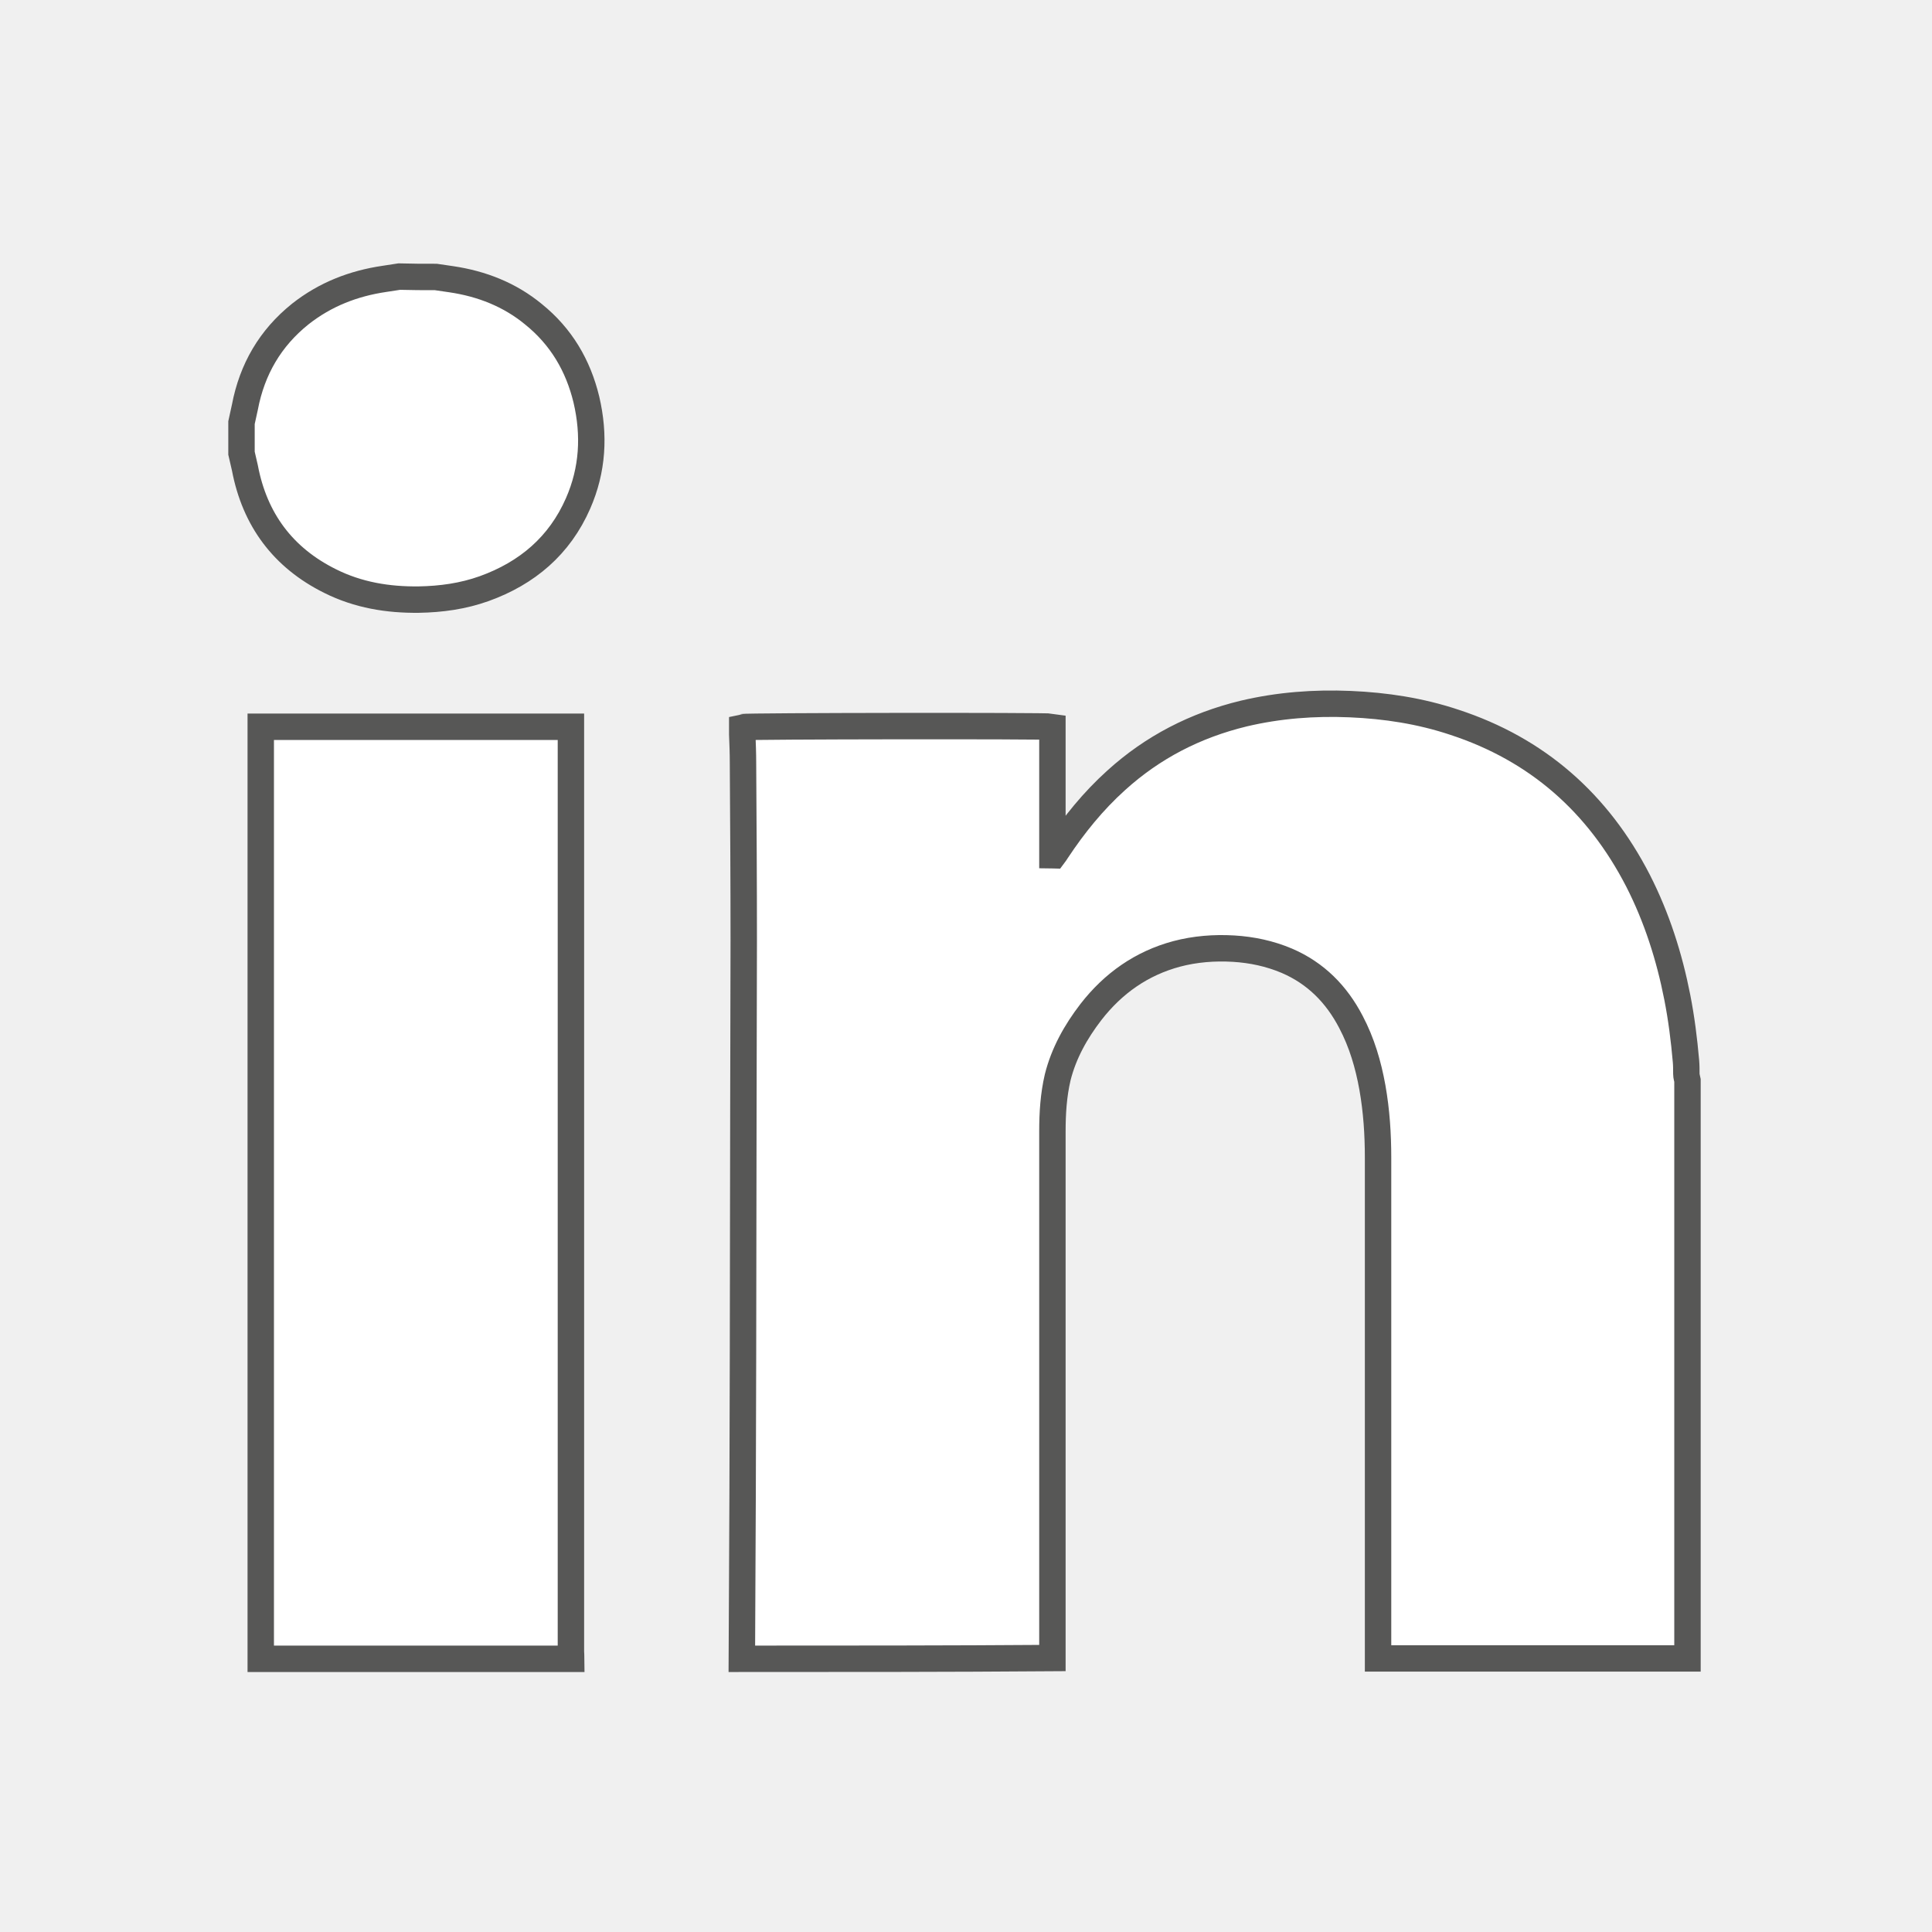
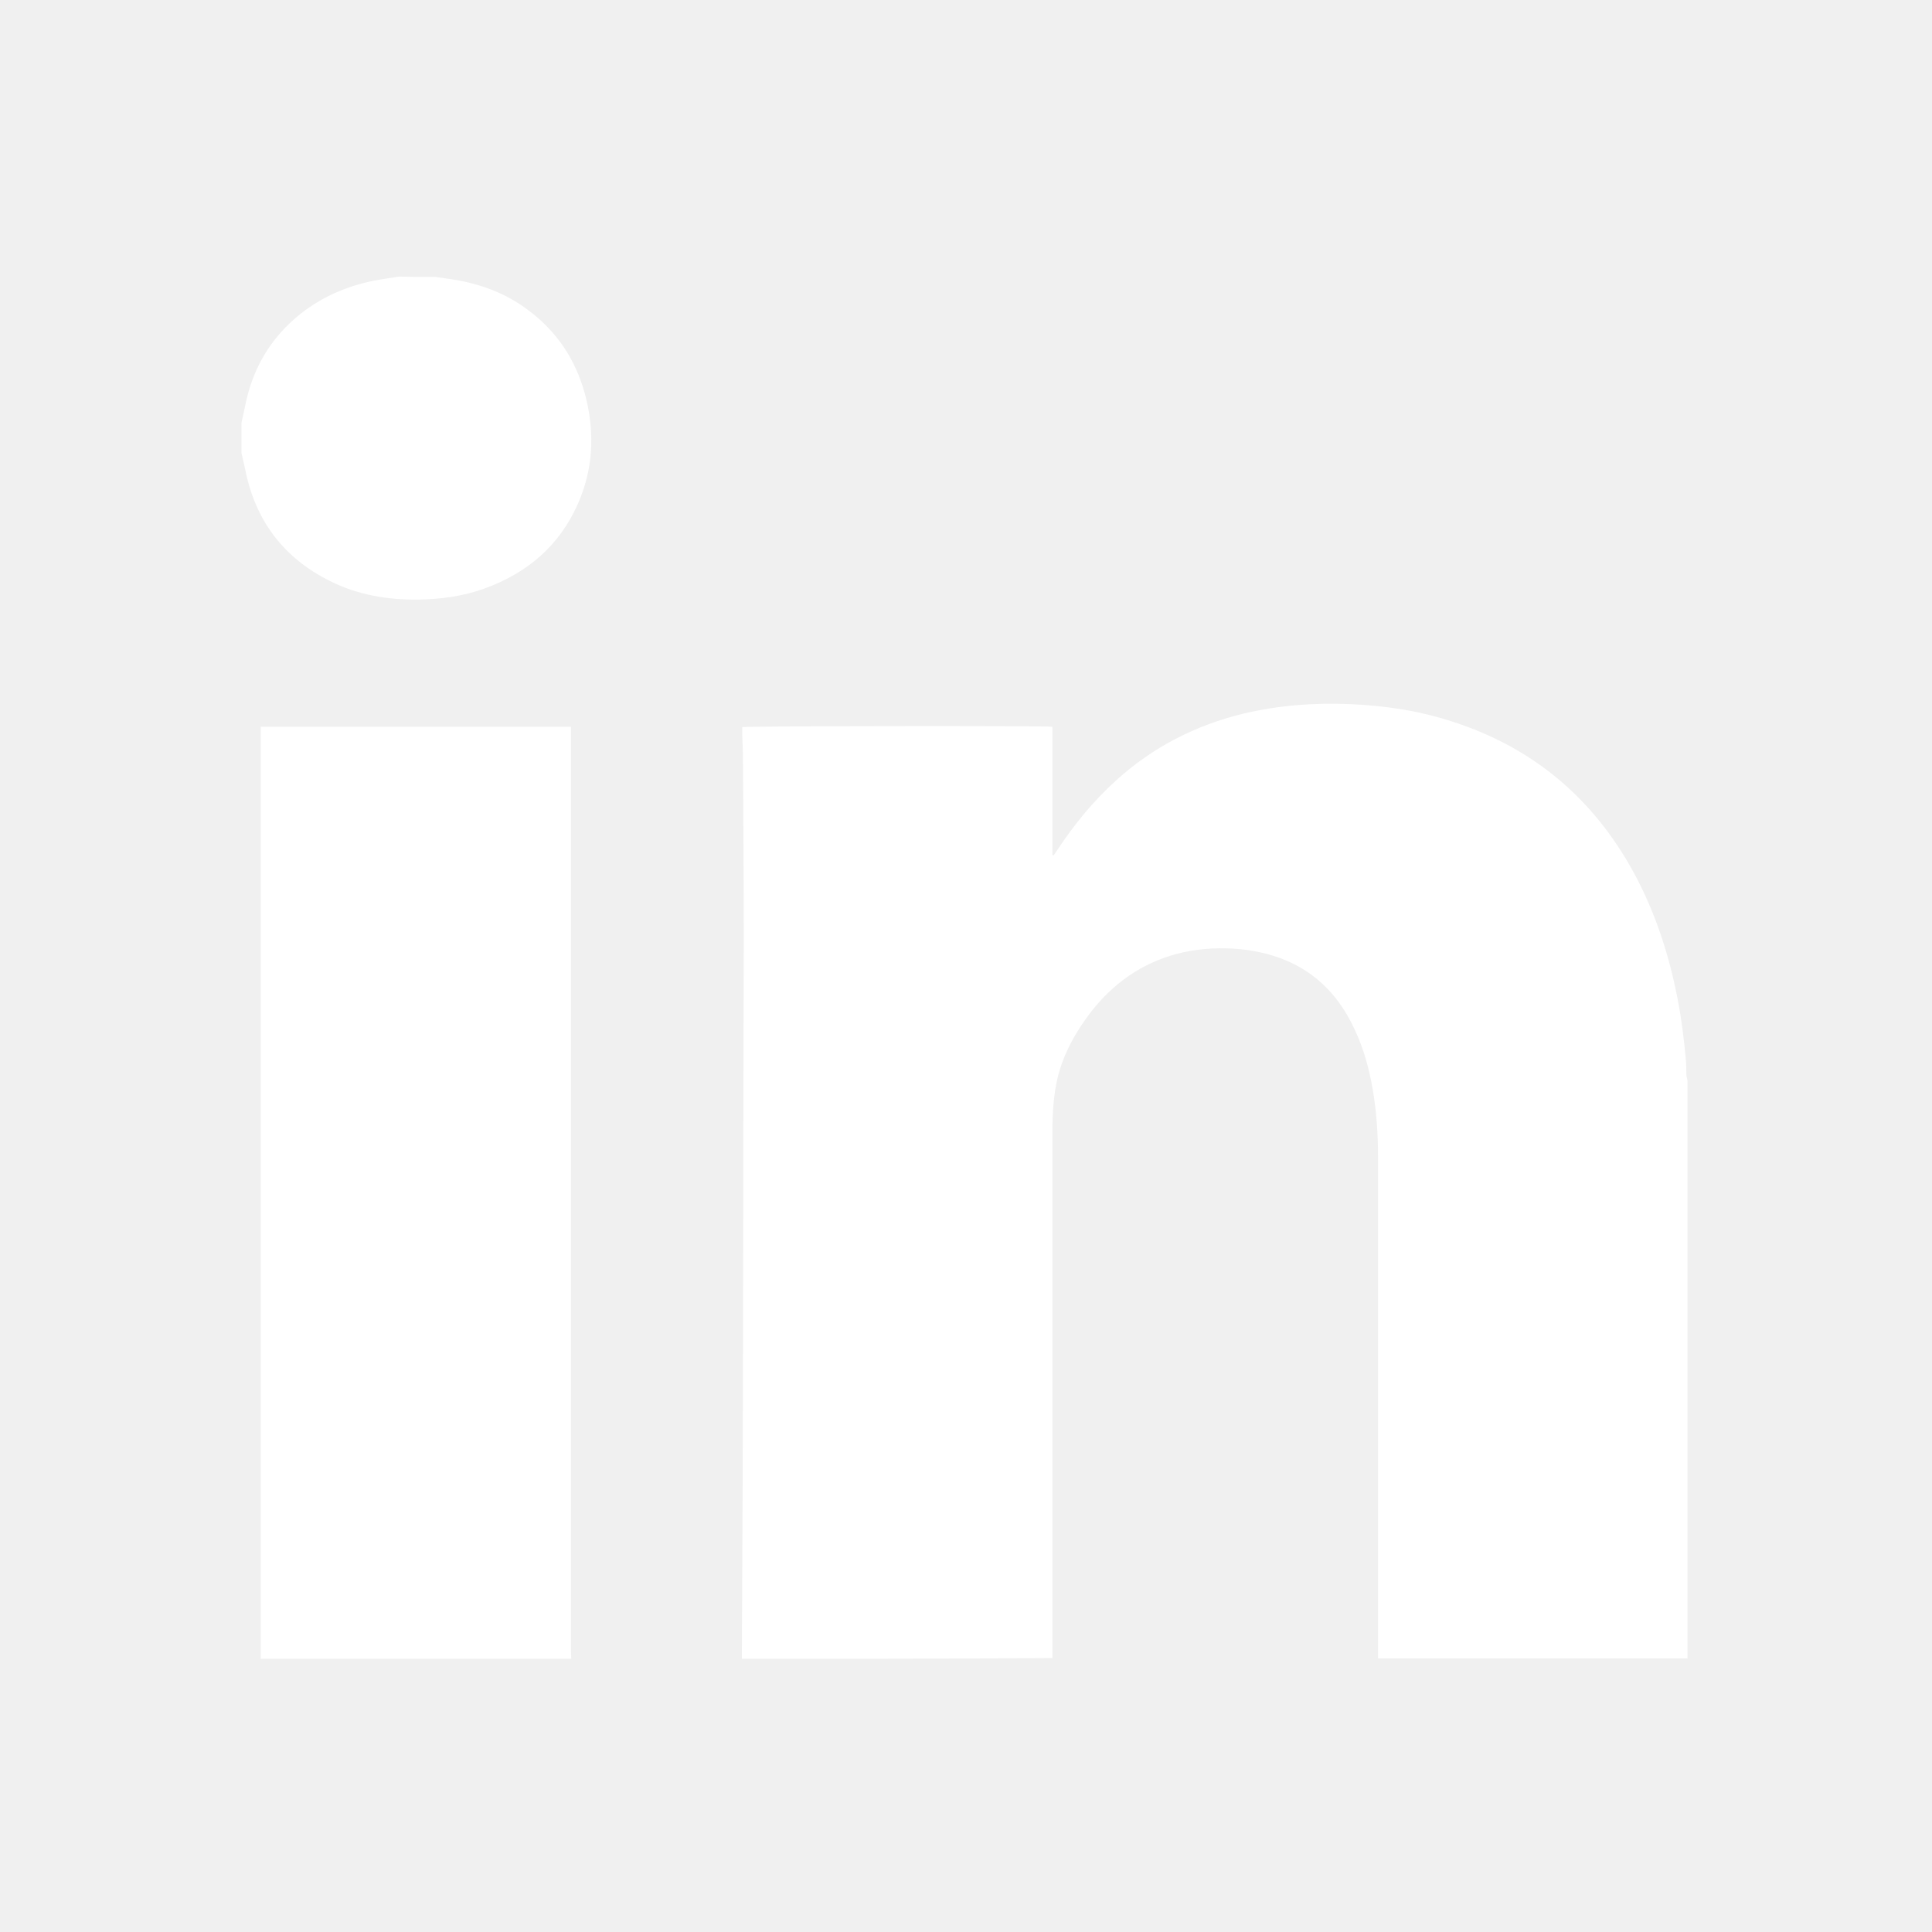
<svg xmlns="http://www.w3.org/2000/svg" enable-background="new 0 0 512 512" id="Laag_1" version="1.1" viewBox="0 0 512 512" xml:space="preserve">
  <defs id="defs14" />
  <g id="IEbfqx.tif" style="fill:#ffffff;fill-opacity:1">
    <g id="g4" style="fill:#ffffff;fill-opacity:1">
-       <path d="M196.6,439.6c0.1-14.5,0.1-29,0.2-43.5    c0-12.1,0.1-24.1,0.1-36.2c0-21.4,0.1-42.9,0.1-64.3c0-15.5,0.1-30.9,0.1-46.4c0-15.7-0.1-31.4-0.2-47.1c0-2.5-0.1-5-0.2-7.5    c0-0.6,0-1.3,0-1.9c1.1-0.3,80.5-0.4,82.2-0.1c0,11.3,0,22.6,0,34c0.1,0,0.2,0.1,0.3,0.1c0.3-0.4,0.6-0.8,0.9-1.3    c4.5-6.8,9.6-13.1,15.7-18.6c9.7-8.8,21-14.6,33.8-17.7c9.3-2.2,18.7-2.9,28.2-2.5c9.4,0.4,18.6,1.8,27.6,4.8    c22,7.2,38.1,21.4,48.7,42c5,9.8,8.3,20.2,10.4,30.9c1.1,5.6,1.8,11.2,2.3,16.9c0.1,1.1,0.1,2.3,0.1,3.4c0,0.6,0.2,1.2,0.3,1.7    c0,51.1,0,102.1,0,153.2c-27.3,0-54.7,0-82,0c0-0.5,0-1,0-1.5c0-43.7,0-87.5,0-131.2c0-6.2-0.4-12.4-1.5-18.6    c-1.1-6.1-2.8-11.9-5.7-17.4c-3.8-7.3-9.3-12.9-17-16.2c-4.5-1.9-9.2-2.9-14.1-3.2c-5.1-0.3-10.2,0.1-15.1,1.4    c-9.3,2.5-16.8,7.8-22.7,15.4c-4,5.2-7.2,10.9-8.8,17.3c-1.1,4.7-1.4,9.5-1.4,14.3c0,46,0,92,0,138.1c0,0.5,0,1,0,1.5    C251.4,439.6,224,439.6,196.6,439.6z" fill="none" stroke="#575756" stroke-miterlimit="10" stroke-width="7" id="path6" style="fill:#ffffff;fill-opacity:1" />
-       <path d="M69.1,439.6c0-0.6,0-1.3,0-1.9c0-81,0-162,0-243    c0-0.7,0-1.4,0-2.1c27.5,0,54.8,0,82.2,0c0,0.8,0,1.5,0,2.1c0,41.9,0,83.8,0,125.6c0,39.1,0,78.3,0,117.4c0,0.6,0.1,1.3,0.1,1.9    C124,439.6,96.5,439.6,69.1,439.6z" fill="none" stroke="#575756" stroke-miterlimit="10" stroke-width="7" id="path8" style="fill:#ffffff;fill-opacity:1" />
-       <path d="M115.5,73.4c1.4,0.2,2.7,0.4,4.1,0.6    c8.1,1.2,15.5,4.1,21.8,9.3c7.3,5.9,11.8,13.5,14,22.6c2.2,9.4,1.7,18.6-2.2,27.5c-4.9,11.2-13.5,18.5-24.9,22.6    c-5.6,2-11.4,2.8-17.3,2.9c-8.2,0.1-16.1-1.2-23.5-4.9c-12.5-6.2-20-16.3-22.6-30c-0.3-1.3-0.6-2.6-0.9-3.9c0-2.7,0-5.4,0-8.1    c0.3-1.4,0.6-2.7,0.9-4.1c1.9-10,6.7-18.3,14.7-24.7c6.6-5.2,14.1-8.1,22.3-9.3c1.3-0.2,2.6-0.4,3.9-0.6    C109.1,73.4,112.3,73.4,115.5,73.4z" fill="none" stroke="#575756" stroke-miterlimit="10" stroke-width="7" id="path10" style="fill:#ffffff;fill-opacity:1" />
+       <path d="M196.6,439.6c0.1-14.5,0.1-29,0.2-43.5    c0-12.1,0.1-24.1,0.1-36.2c0-21.4,0.1-42.9,0.1-64.3c0-15.5,0.1-30.9,0.1-46.4c0-15.7-0.1-31.4-0.2-47.1c0-2.5-0.1-5-0.2-7.5    c0-0.6,0-1.3,0-1.9c1.1-0.3,80.5-0.4,82.2-0.1c0,11.3,0,22.6,0,34c0.1,0,0.2,0.1,0.3,0.1c0.3-0.4,0.6-0.8,0.9-1.3    c4.5-6.8,9.6-13.1,15.7-18.6c9.7-8.8,21-14.6,33.8-17.7c9.3-2.2,18.7-2.9,28.2-2.5c9.4,0.4,18.6,1.8,27.6,4.8    c22,7.2,38.1,21.4,48.7,42c5,9.8,8.3,20.2,10.4,30.9c1.1,5.6,1.8,11.2,2.3,16.9c0.1,1.1,0.1,2.3,0.1,3.4c0,0.6,0.2,1.2,0.3,1.7    c0,51.1,0,102.1,0,153.2c-27.3,0-54.7,0-82,0c0-0.5,0-1,0-1.5c0-43.7,0-87.5,0-131.2c0-6.2-0.4-12.4-1.5-18.6    c-1.1-6.1-2.8-11.9-5.7-17.4c-3.8-7.3-9.3-12.9-17-16.2c-4.5-1.9-9.2-2.9-14.1-3.2c-5.1-0.3-10.2,0.1-15.1,1.4    c-9.3,2.5-16.8,7.8-22.7,15.4c-4,5.2-7.2,10.9-8.8,17.3c-1.1,4.7-1.4,9.5-1.4,14.3c0,46,0,92,0,138.1c0,0.5,0,1,0,1.5    C251.4,439.6,224,439.6,196.6,439.6z" fill="none" id="path6" style="fill:#ffffff;fill-opacity:1" />
+       <path d="M69.1,439.6c0-0.6,0-1.3,0-1.9c0-81,0-162,0-243    c0-0.7,0-1.4,0-2.1c27.5,0,54.8,0,82.2,0c0,0.8,0,1.5,0,2.1c0,41.9,0,83.8,0,125.6c0,39.1,0,78.3,0,117.4c0,0.6,0.1,1.3,0.1,1.9    C124,439.6,96.5,439.6,69.1,439.6z" fill="none" id="path8" style="fill:#ffffff;fill-opacity:1" />
+       <path d="M115.5,73.4c1.4,0.2,2.7,0.4,4.1,0.6    c8.1,1.2,15.5,4.1,21.8,9.3c7.3,5.9,11.8,13.5,14,22.6c2.2,9.4,1.7,18.6-2.2,27.5c-4.9,11.2-13.5,18.5-24.9,22.6    c-5.6,2-11.4,2.8-17.3,2.9c-8.2,0.1-16.1-1.2-23.5-4.9c-12.5-6.2-20-16.3-22.6-30c-0.3-1.3-0.6-2.6-0.9-3.9c0-2.7,0-5.4,0-8.1    c0.3-1.4,0.6-2.7,0.9-4.1c1.9-10,6.7-18.3,14.7-24.7c6.6-5.2,14.1-8.1,22.3-9.3c1.3-0.2,2.6-0.4,3.9-0.6    C109.1,73.4,112.3,73.4,115.5,73.4z" fill="none" id="path10" style="fill:#ffffff;fill-opacity:1" />
    </g>
  </g>
</svg>
